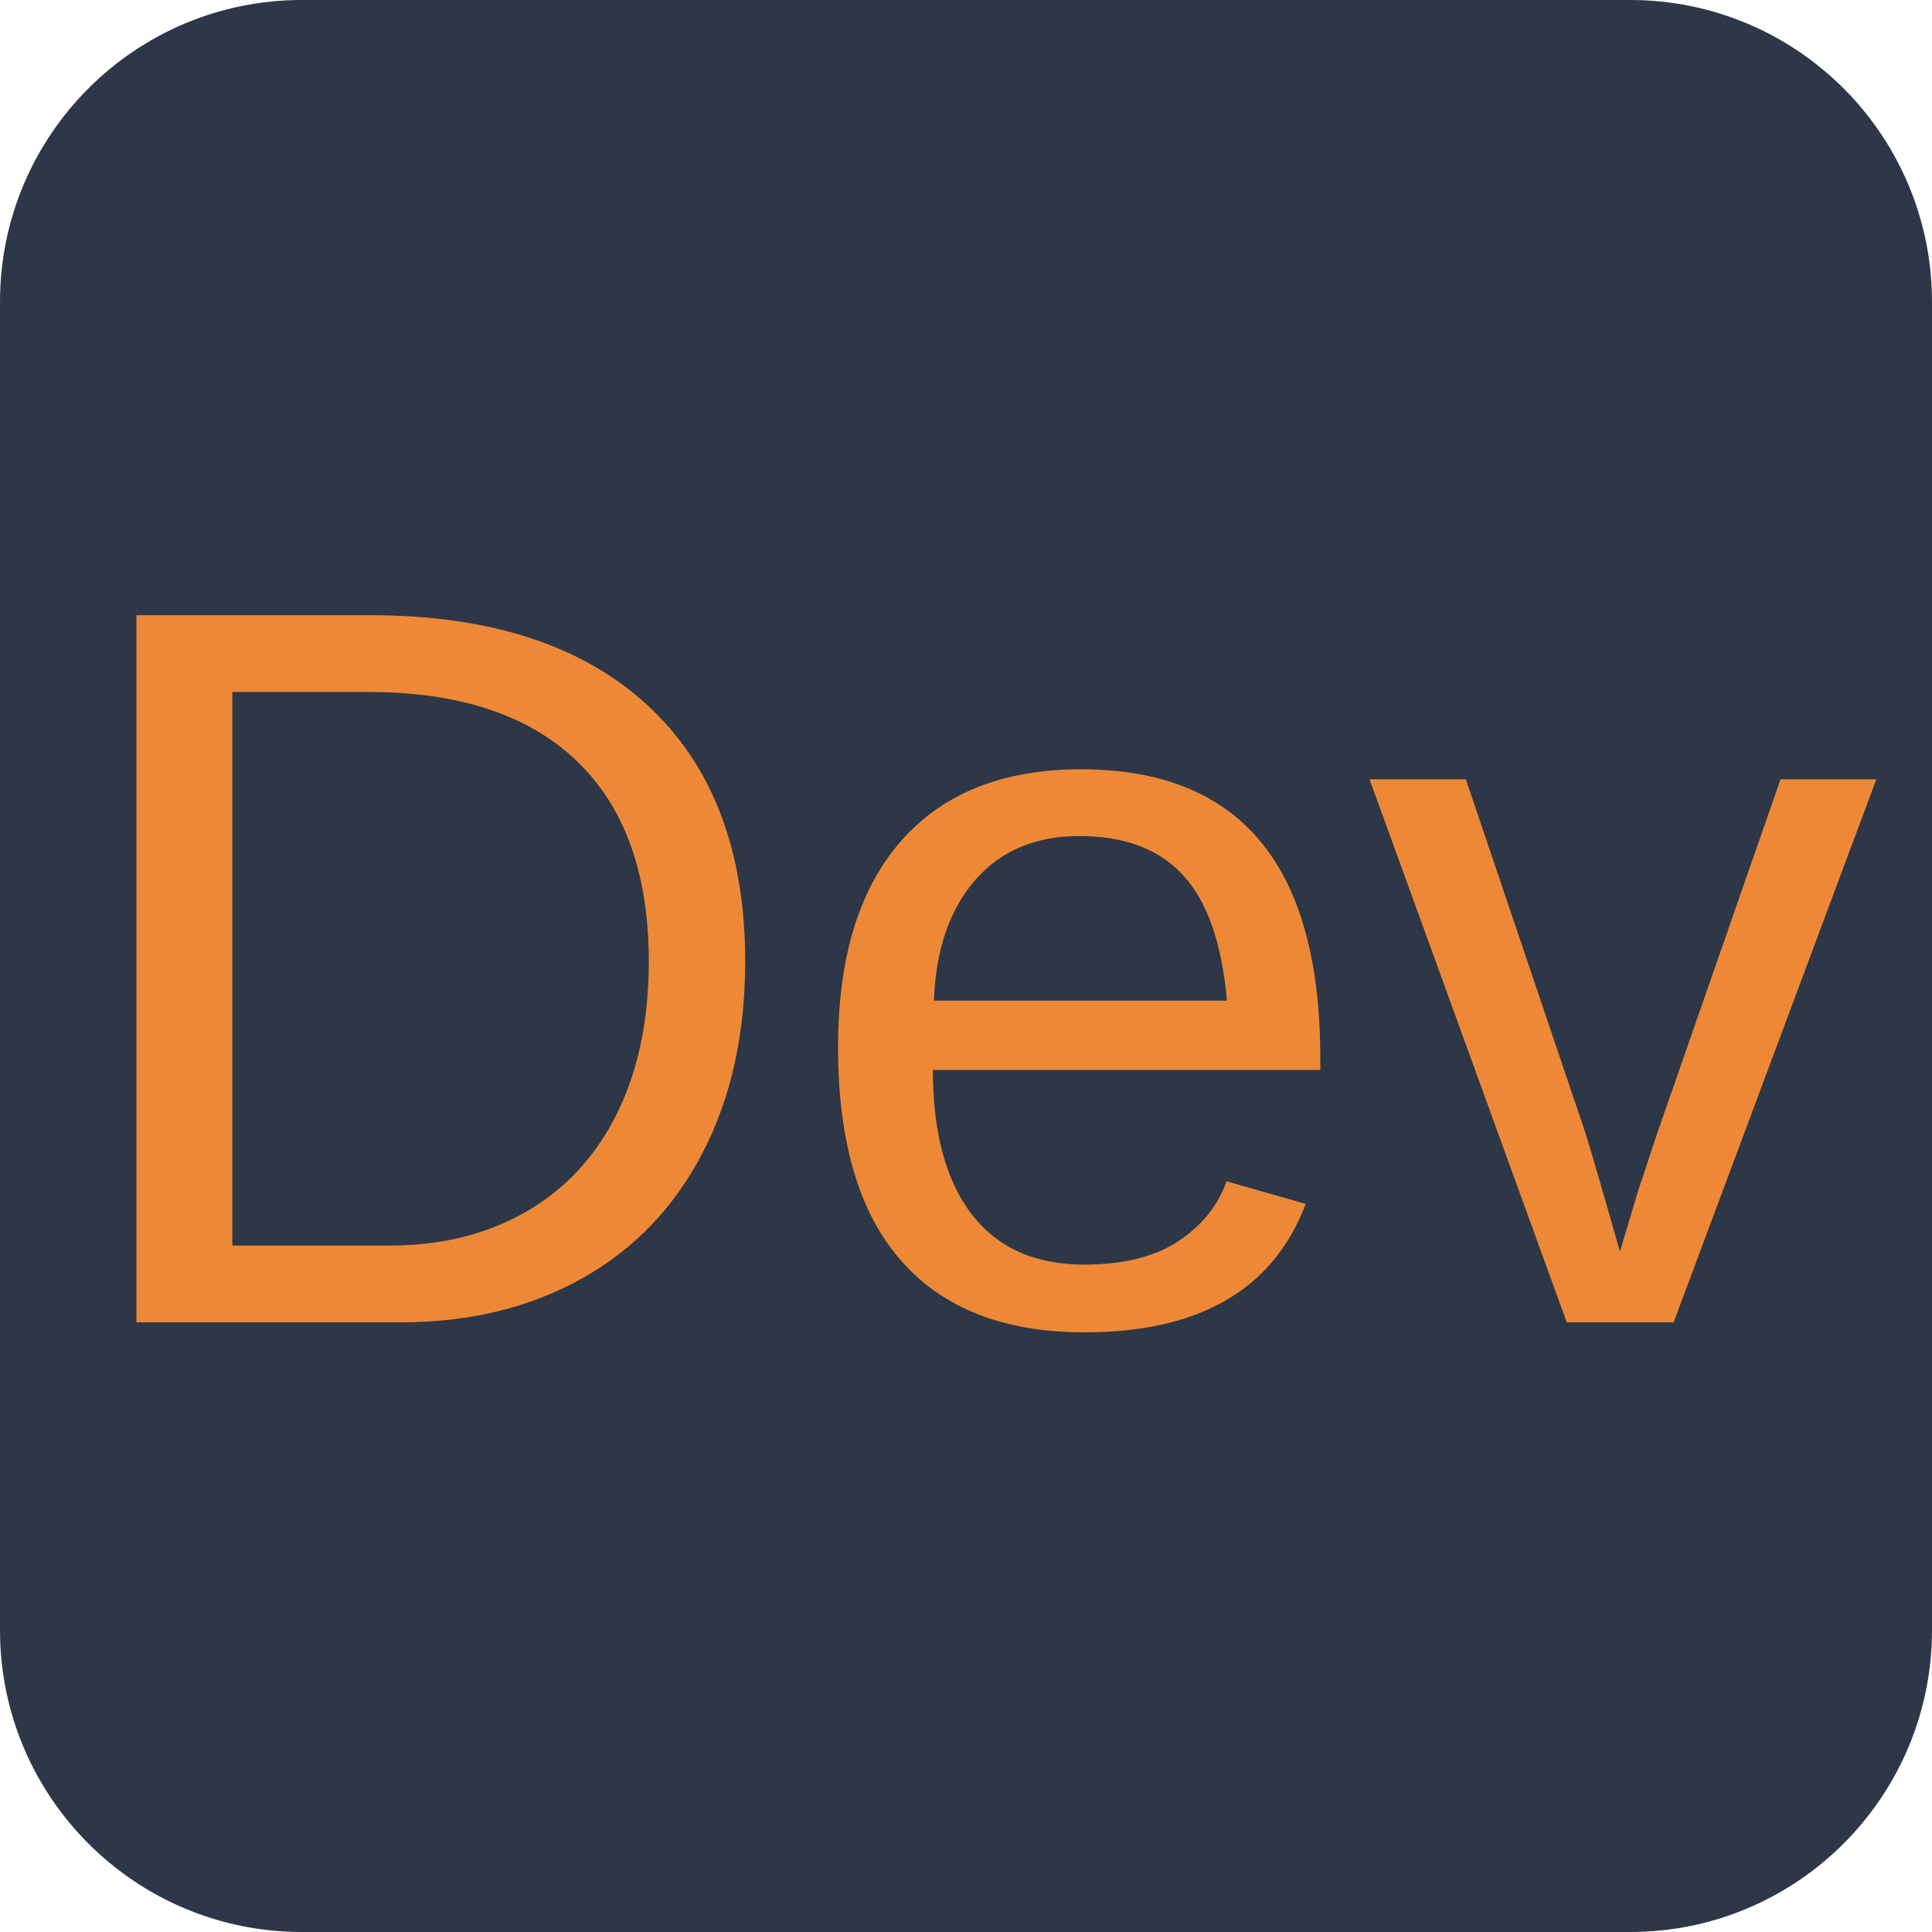
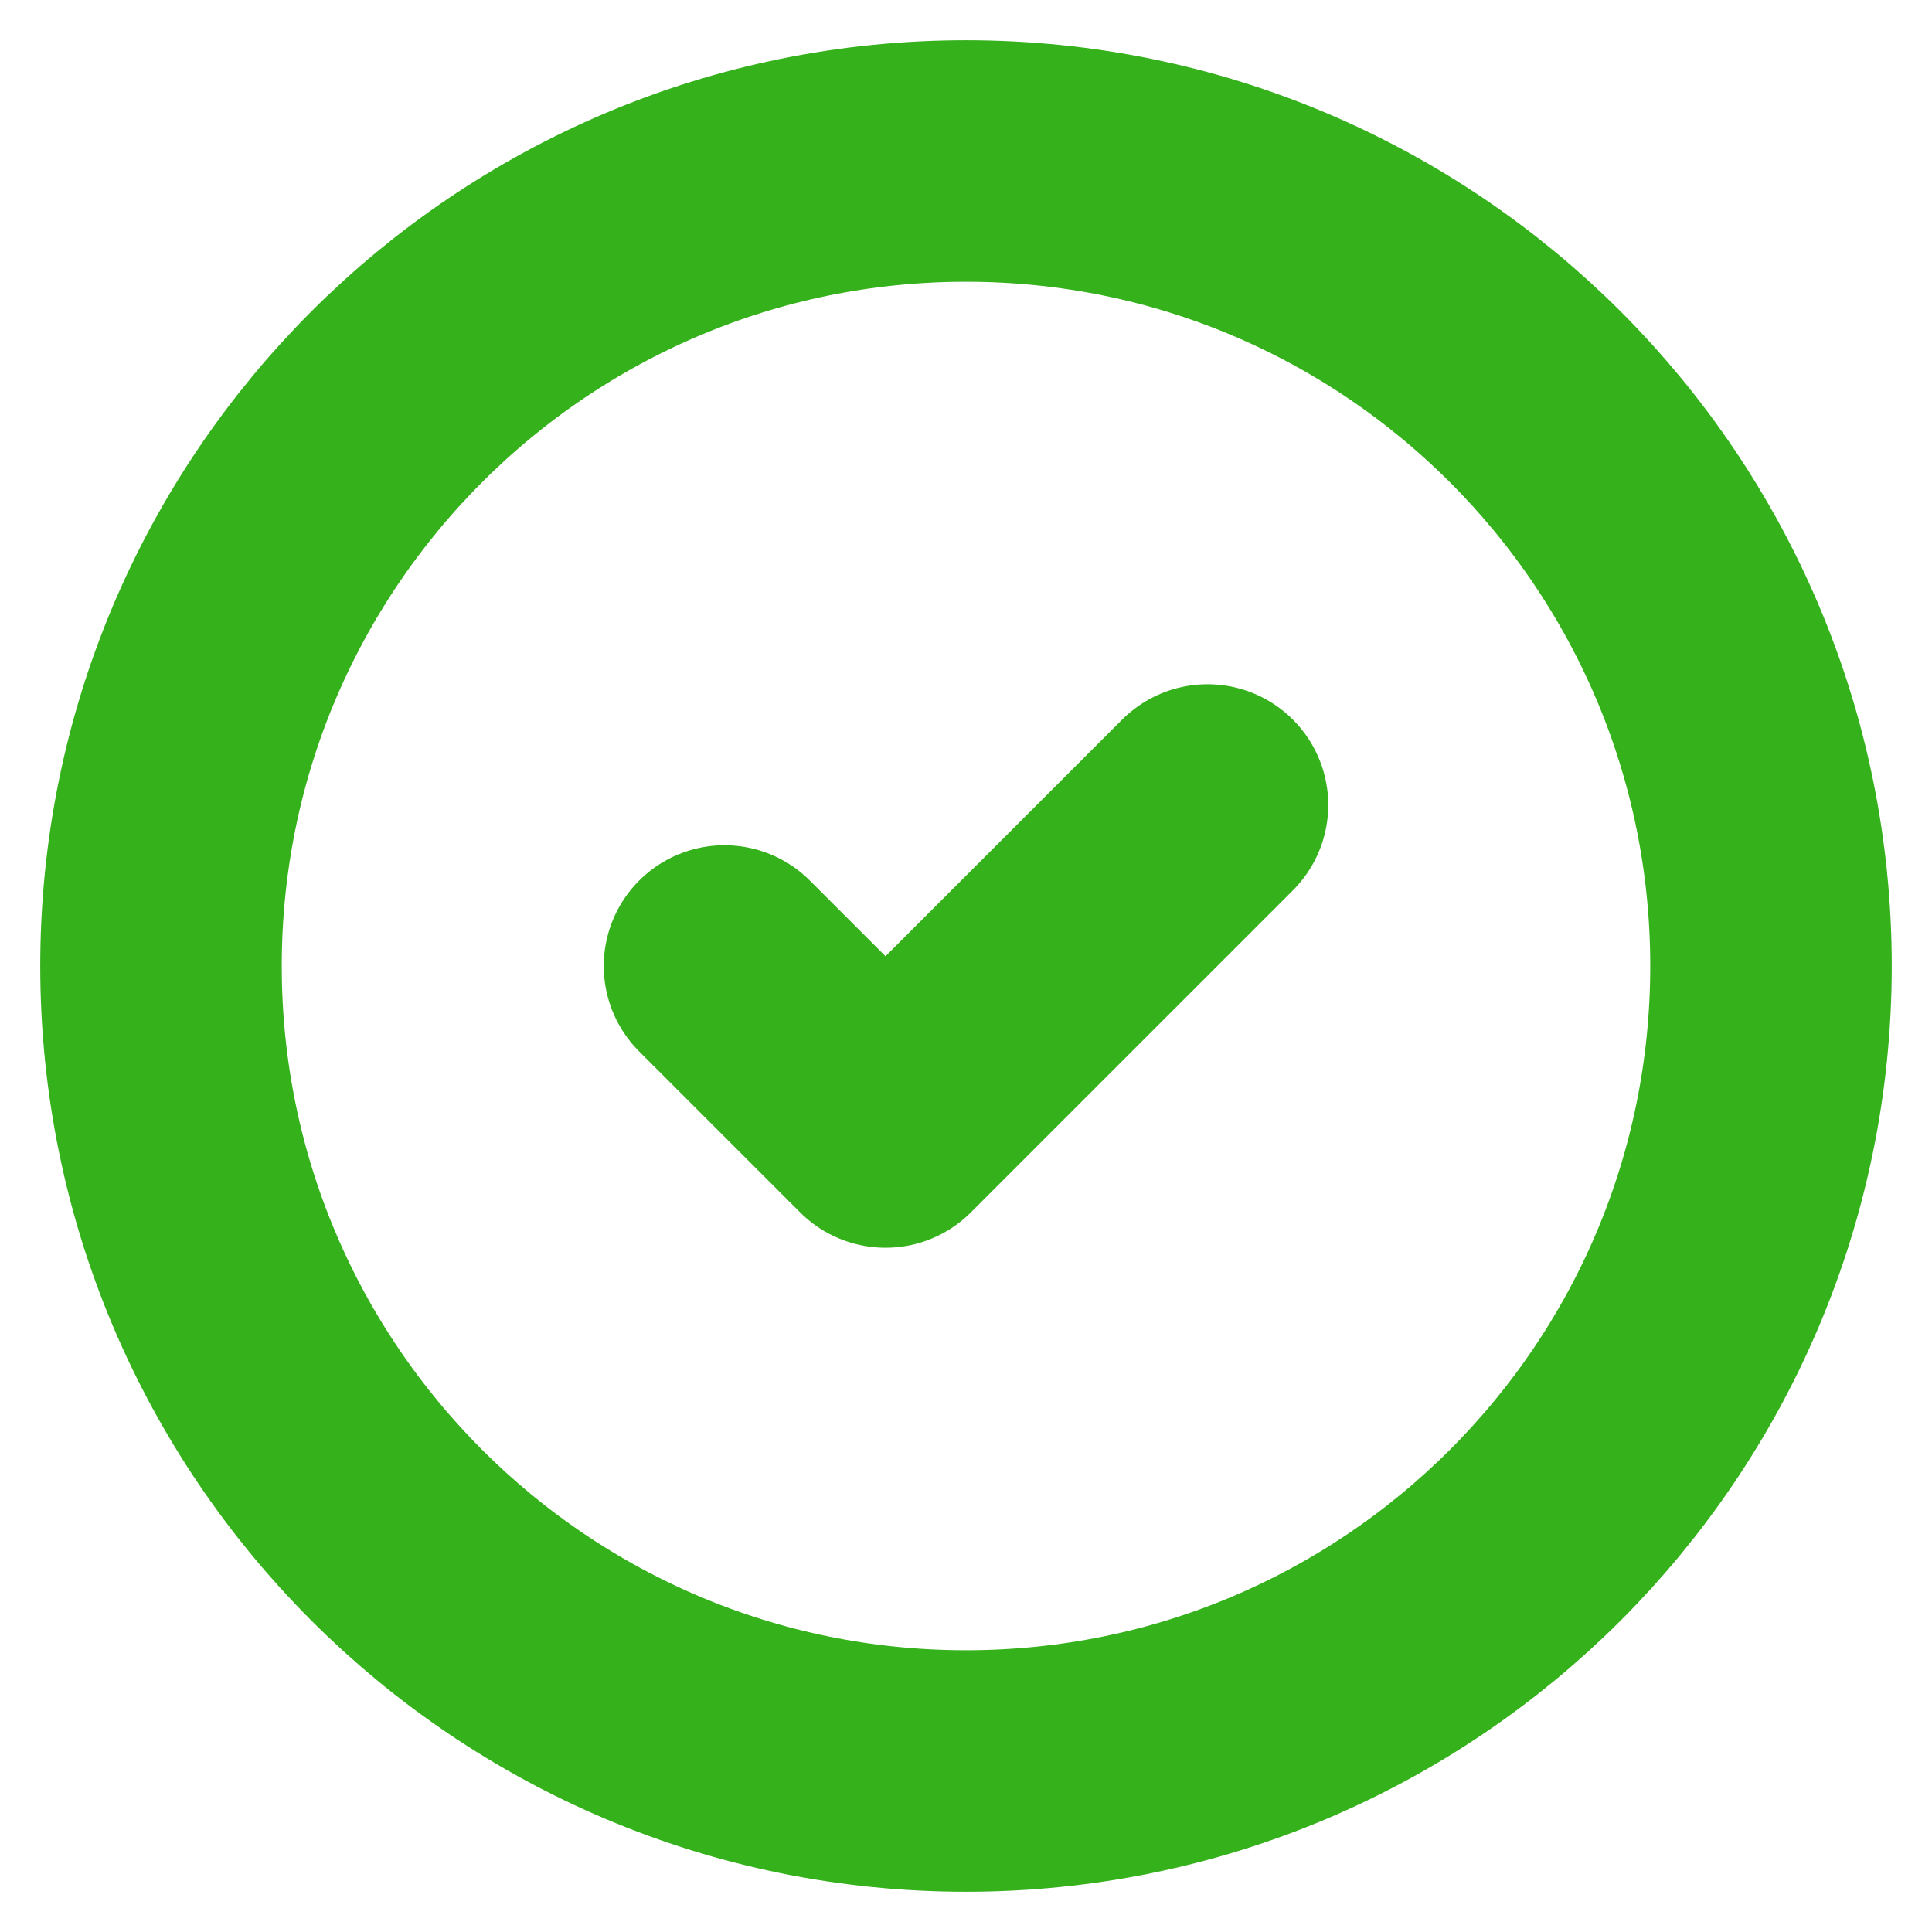
- <svg xmlns="http://www.w3.org/2000/svg" viewBox="0 0 512 512">
-   <rect width="512" height="512" fill="#2D3748" rx="80" ry="80" />
-   <text x="50%" y="50%" dominant-baseline="central" text-anchor="middle" font-family="Arial" font-weight="normal" fill="#ED8936" font-size="272.38" dy="0">Dev</text>
+ <svg xmlns="http://www.w3.org/2000/svg" width="36" height="36" viewBox="0 0 24 24" fill="none" stroke="#34b11b" stroke-width="3" stroke-linecap="round" stroke-linejoin="round" class="lucide lucide-circle-check">
+   <circle cx="12" cy="12" r="10" />
+   <path d="m9 12 2 2 4-4" />
</svg>
